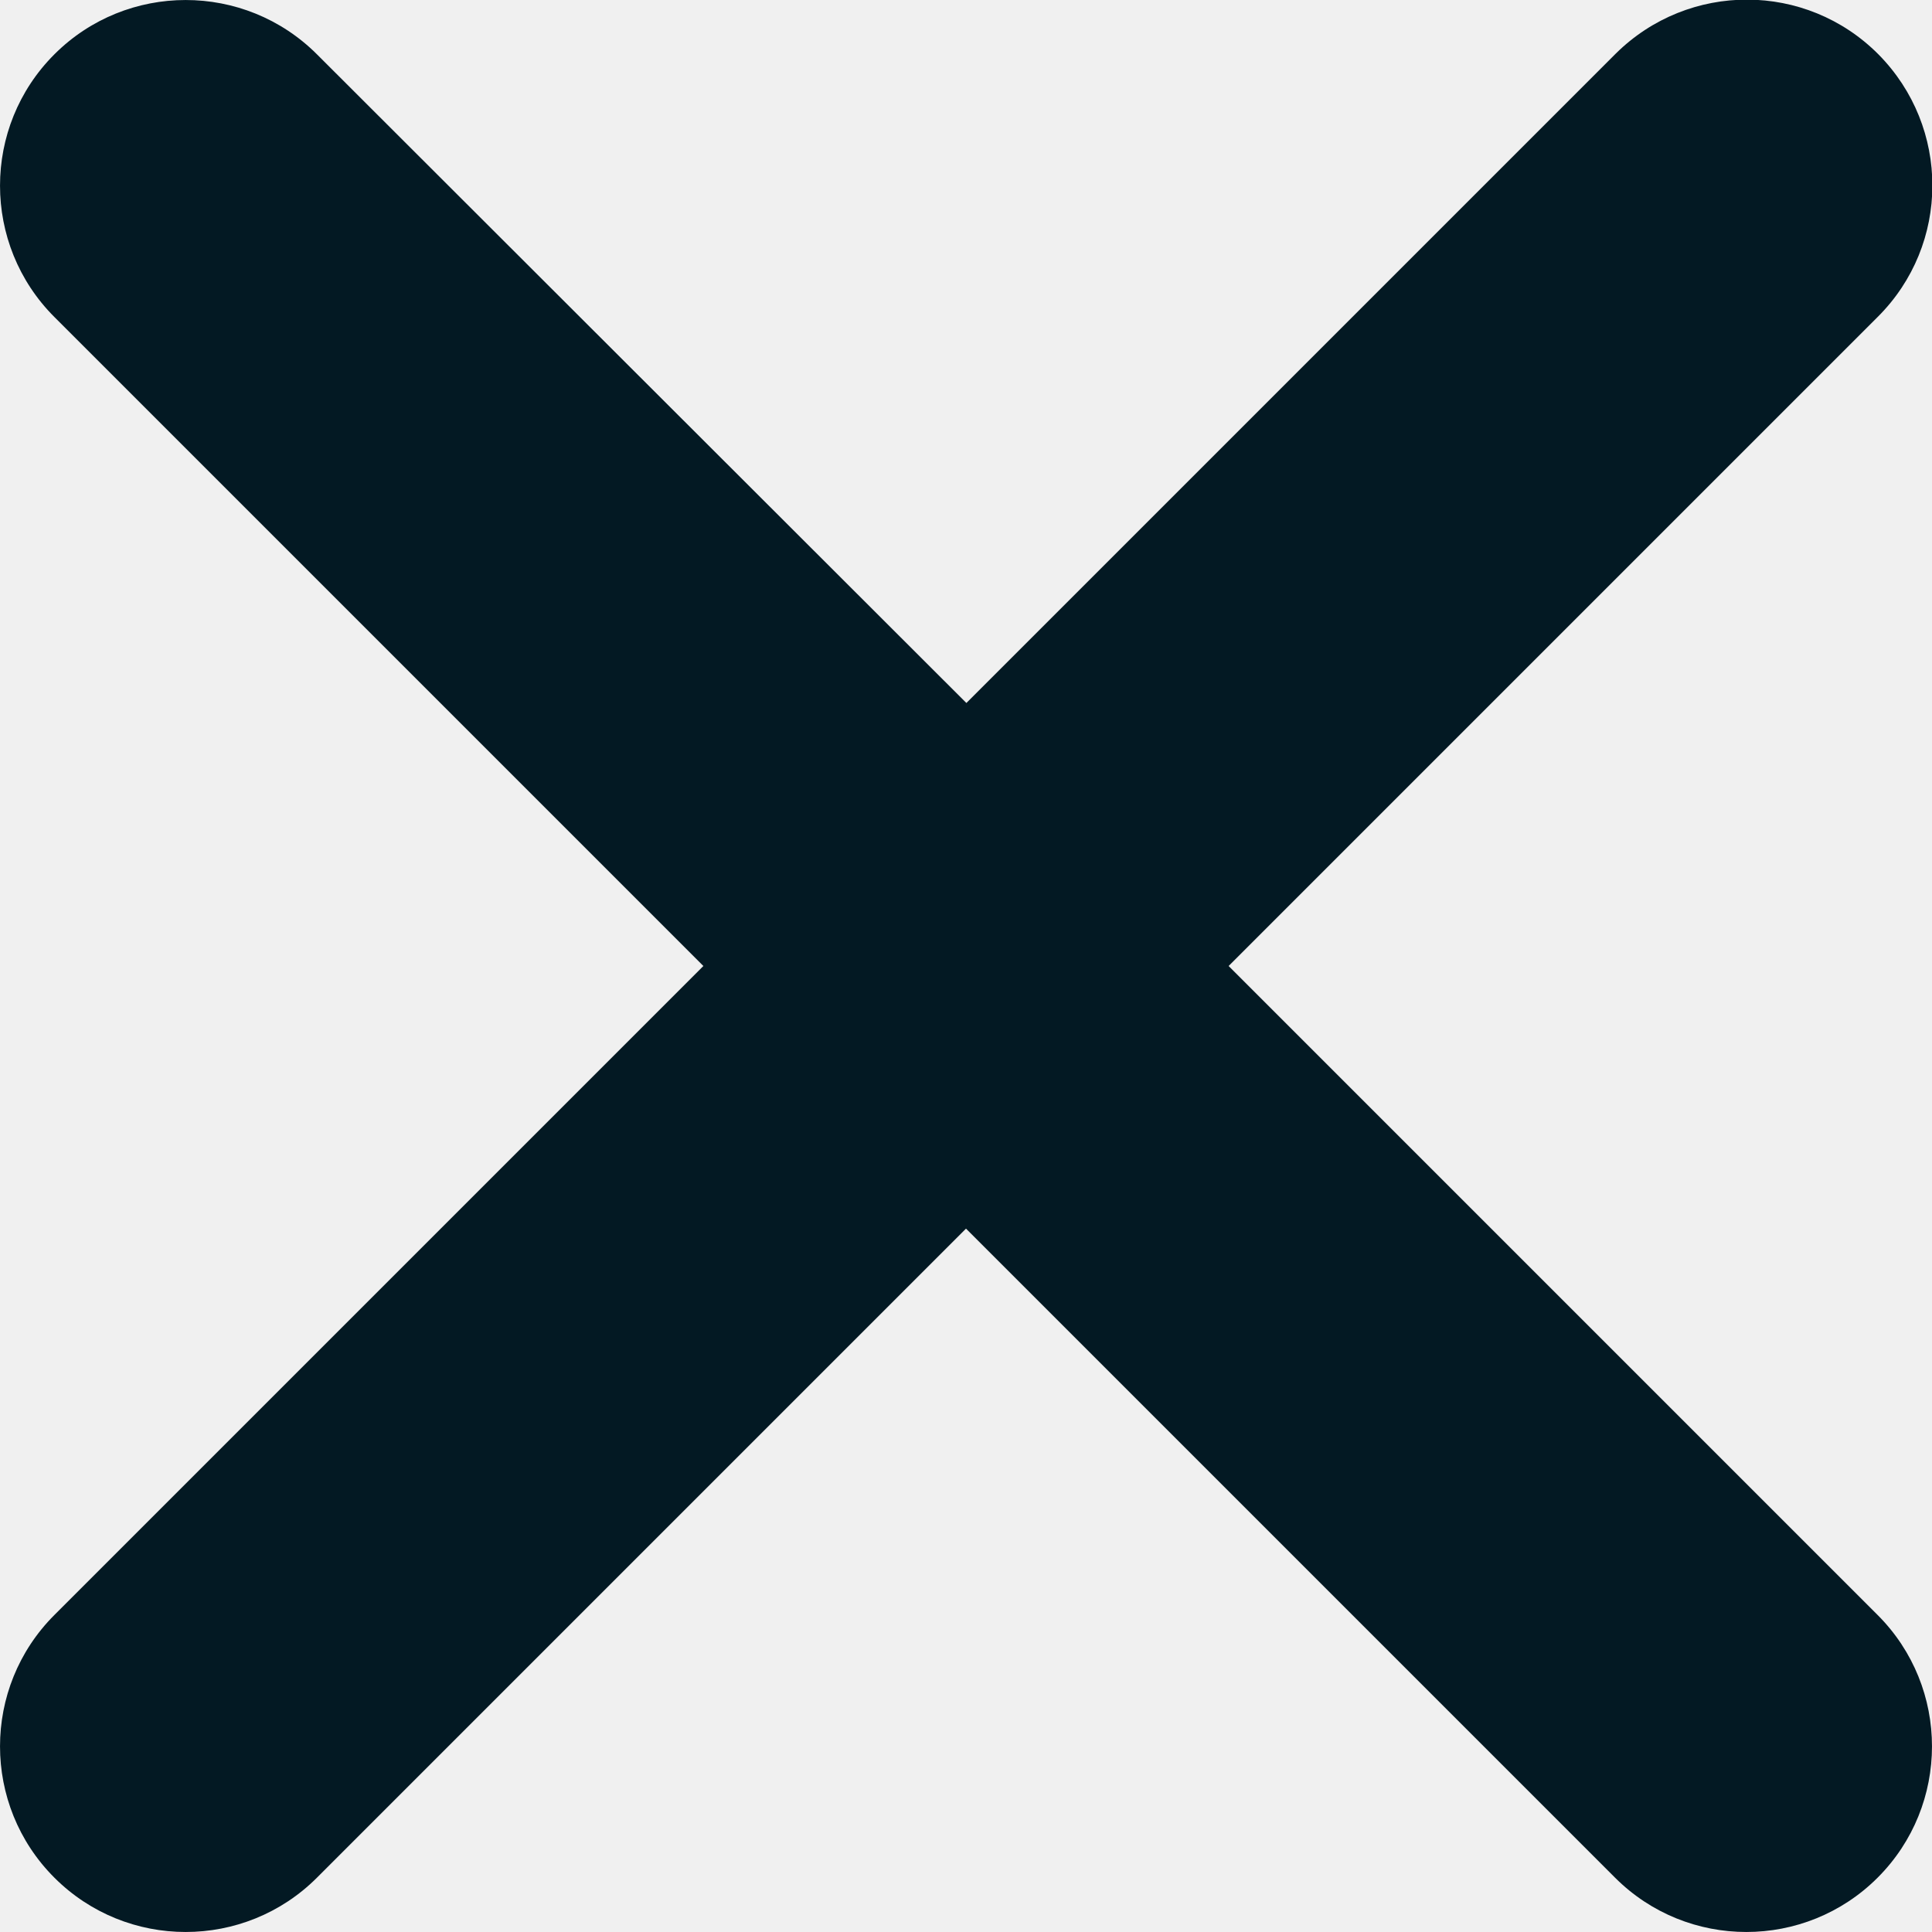
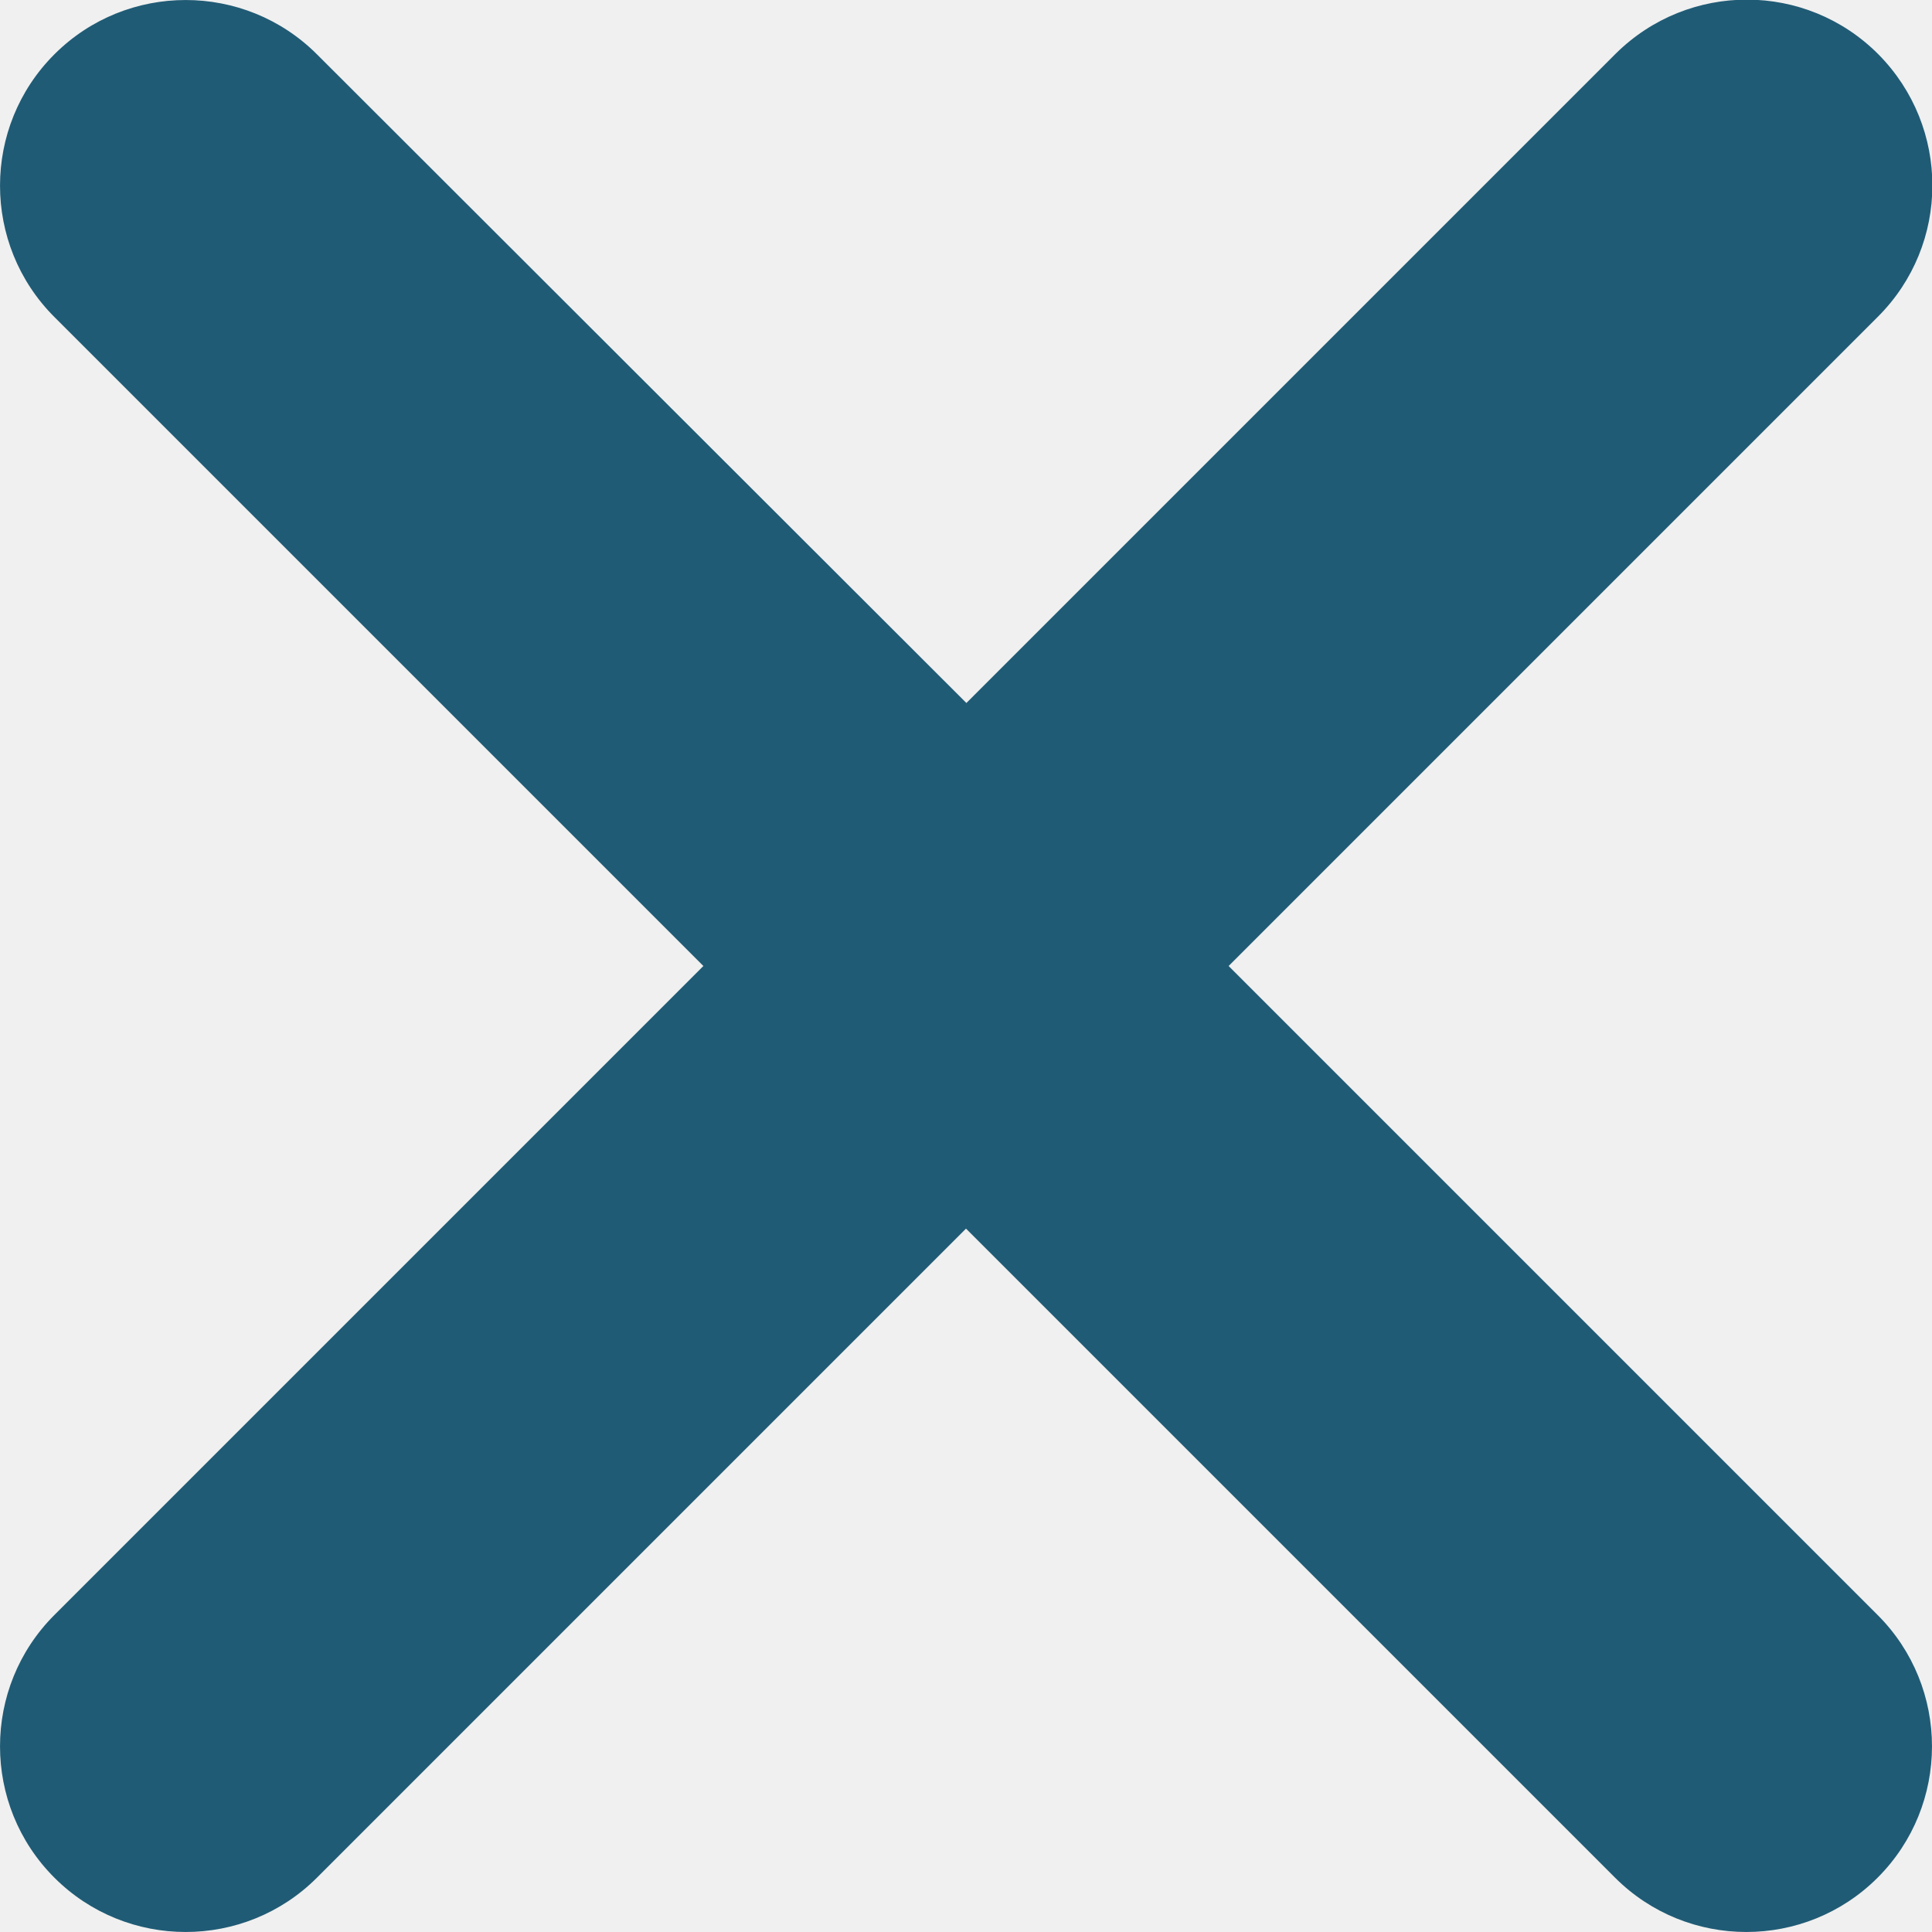
<svg xmlns="http://www.w3.org/2000/svg" width="30" height="30" viewBox="0 0 30 30" fill="none">
-   <g clip-path="url(#clip0_407_756)">
-     <path d="M19.078 15L29.156 4.922C30.287 3.797 30.287 1.975 29.168 0.844C28.043 -0.287 26.221 -0.287 25.09 0.832L25.084 0.838L15.006 10.916L4.922 0.844C3.797 -0.281 1.969 -0.281 0.844 0.844C-0.281 1.969 -0.281 3.797 0.844 4.922L10.922 15L0.844 25.078C-0.281 26.203 -0.281 28.031 0.844 29.156C1.969 30.281 3.797 30.281 4.922 29.156L15 19.078L25.078 29.156C26.203 30.281 28.031 30.281 29.156 29.156C30.281 28.031 30.281 26.203 29.156 25.078L19.078 15Z" fill="#031923" />
+   <g clip-path="url(#clip0_1054_395)">
+     <path d="M19.078 15L29.156 4.922C30.287 3.797 30.287 1.975 29.168 0.844C28.043 -0.287 26.221 -0.287 25.09 0.832L25.084 0.838L15.006 10.916L4.922 0.844C3.797 -0.281 1.969 -0.281 0.844 0.844C-0.281 1.969 -0.281 3.797 0.844 4.922L10.922 15L0.844 25.078C-0.281 26.203 -0.281 28.031 0.844 29.156C1.969 30.281 3.797 30.281 4.922 29.156L15 19.078L25.078 29.156C26.203 30.281 28.031 30.281 29.156 29.156C30.281 28.031 30.281 26.203 29.156 25.078L19.078 15Z" fill="#205B75" />
  </g>
  <defs>
-     <clipPath id="clip0_407_756">
+     <clipPath id="clip0_1054_395">
      <rect width="30" height="30" fill="white" />
    </clipPath>
  </defs>
</svg>
